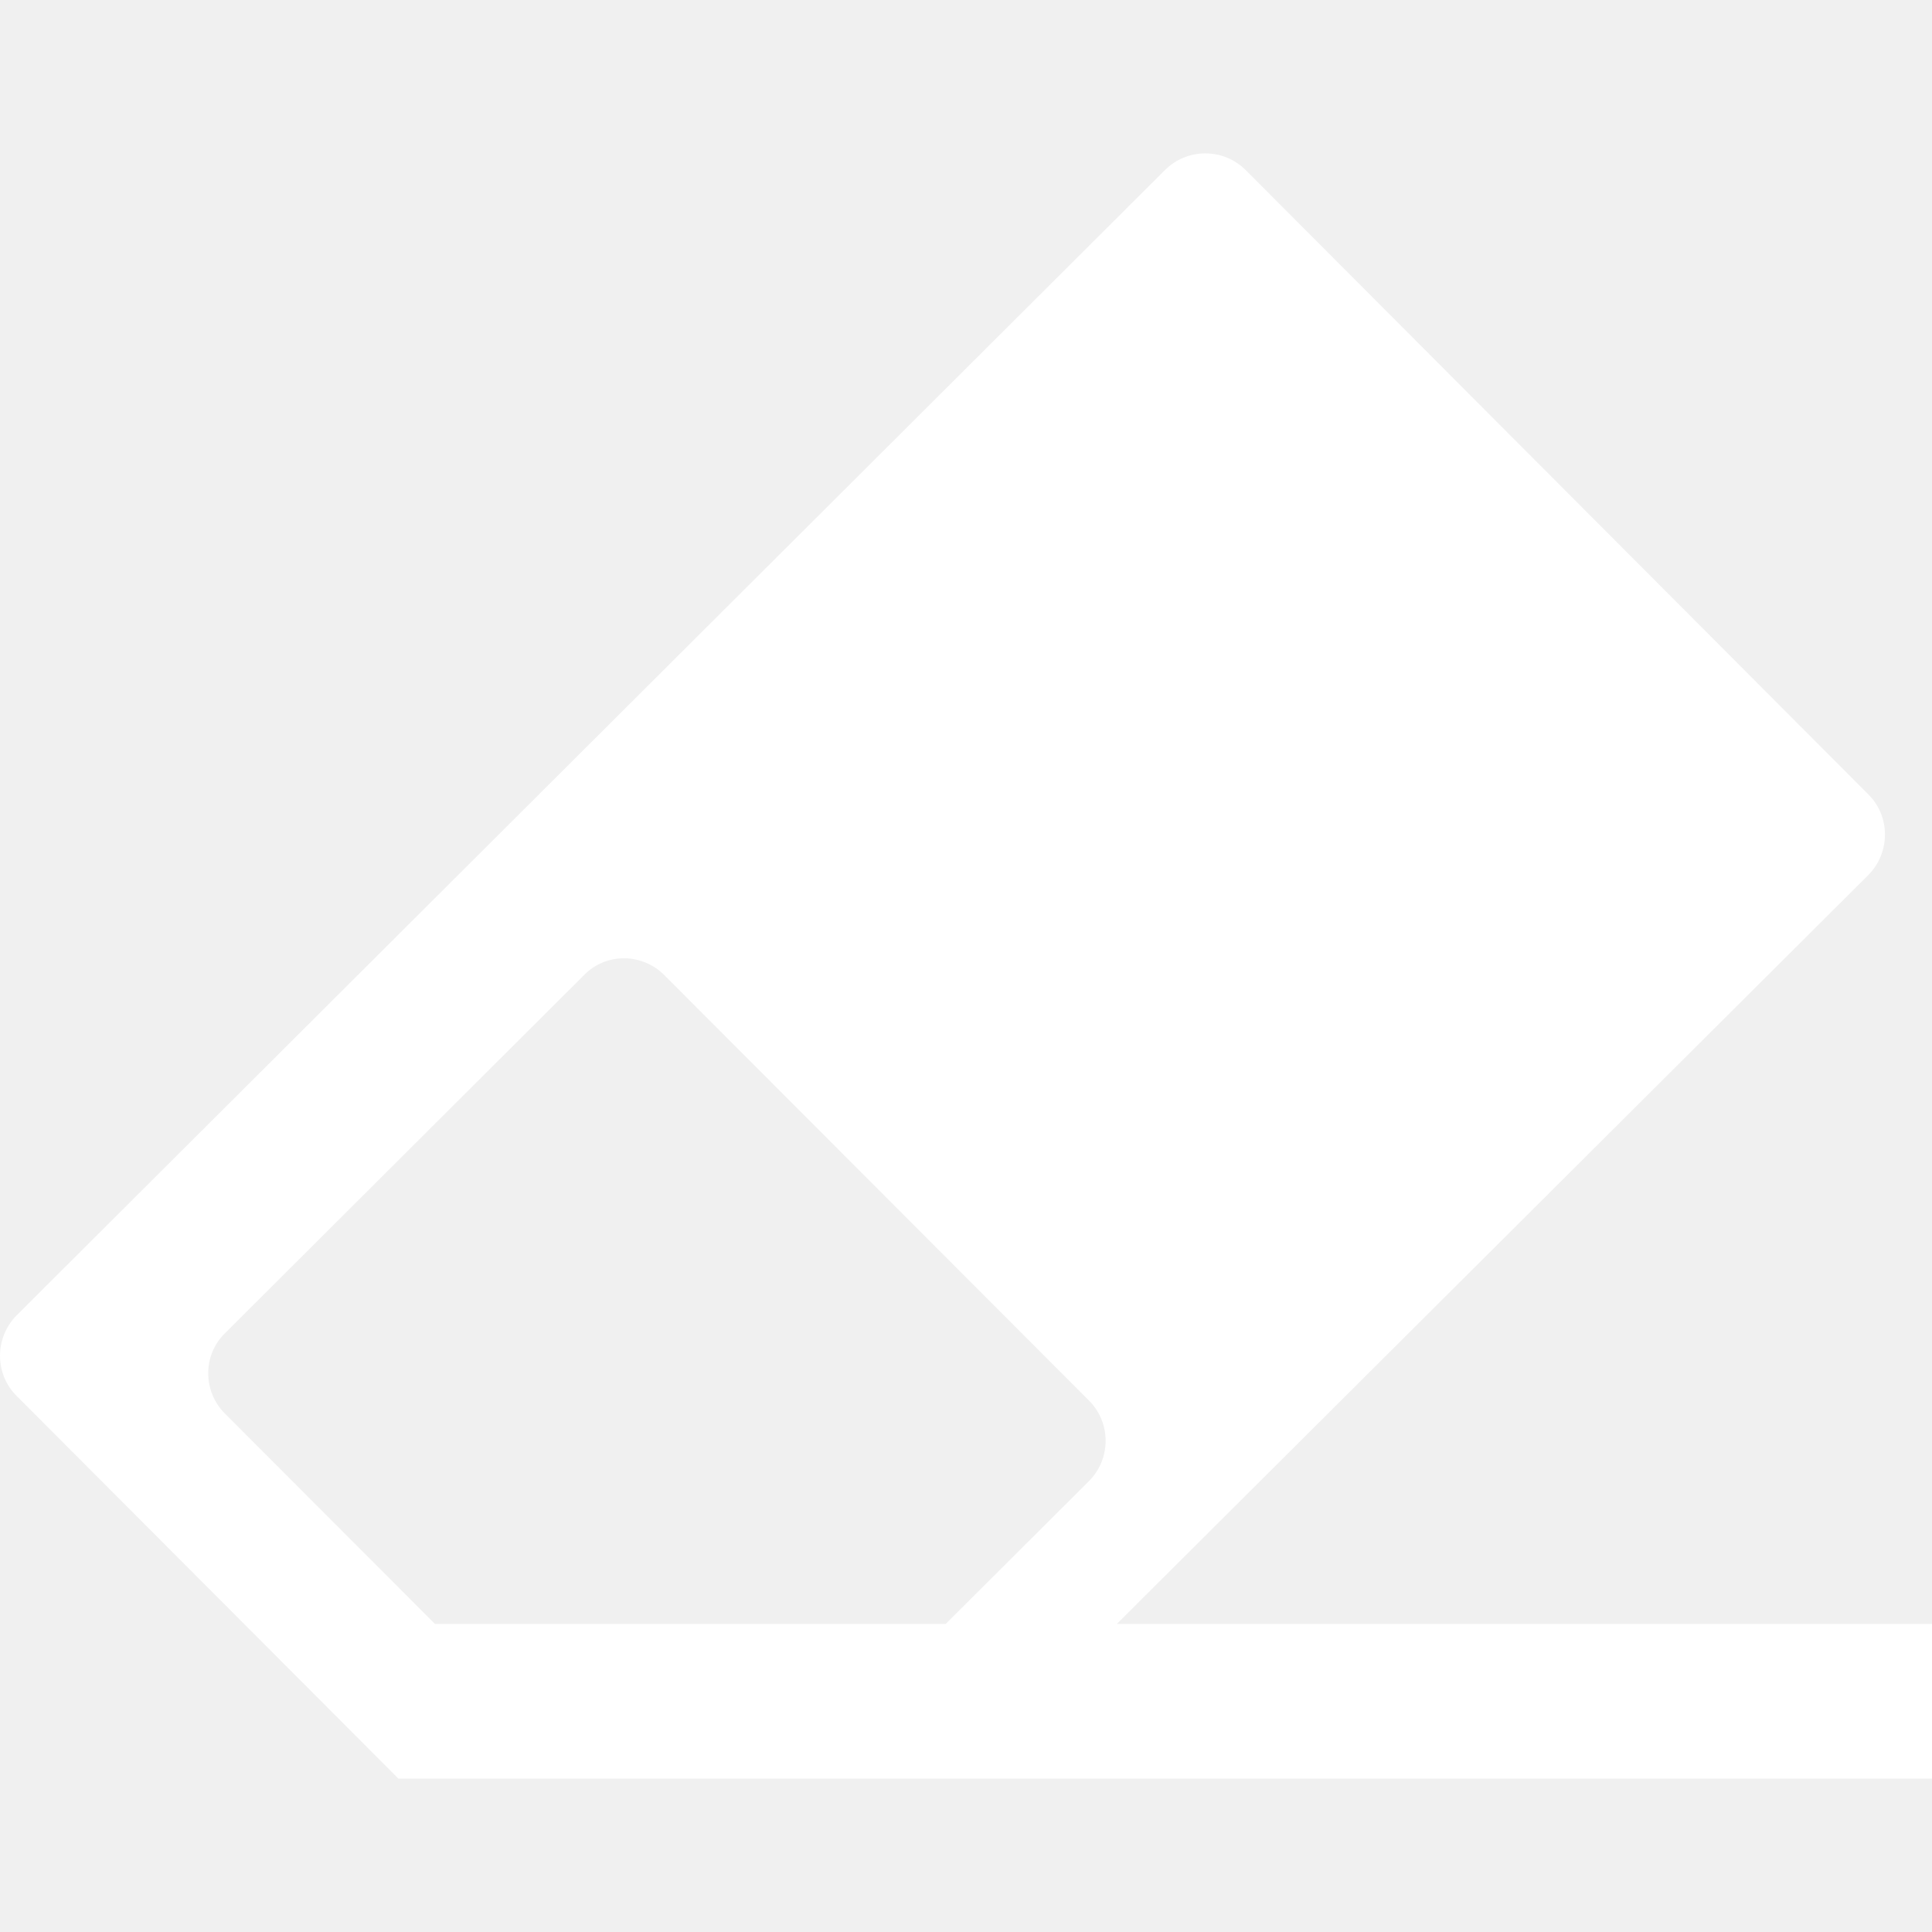
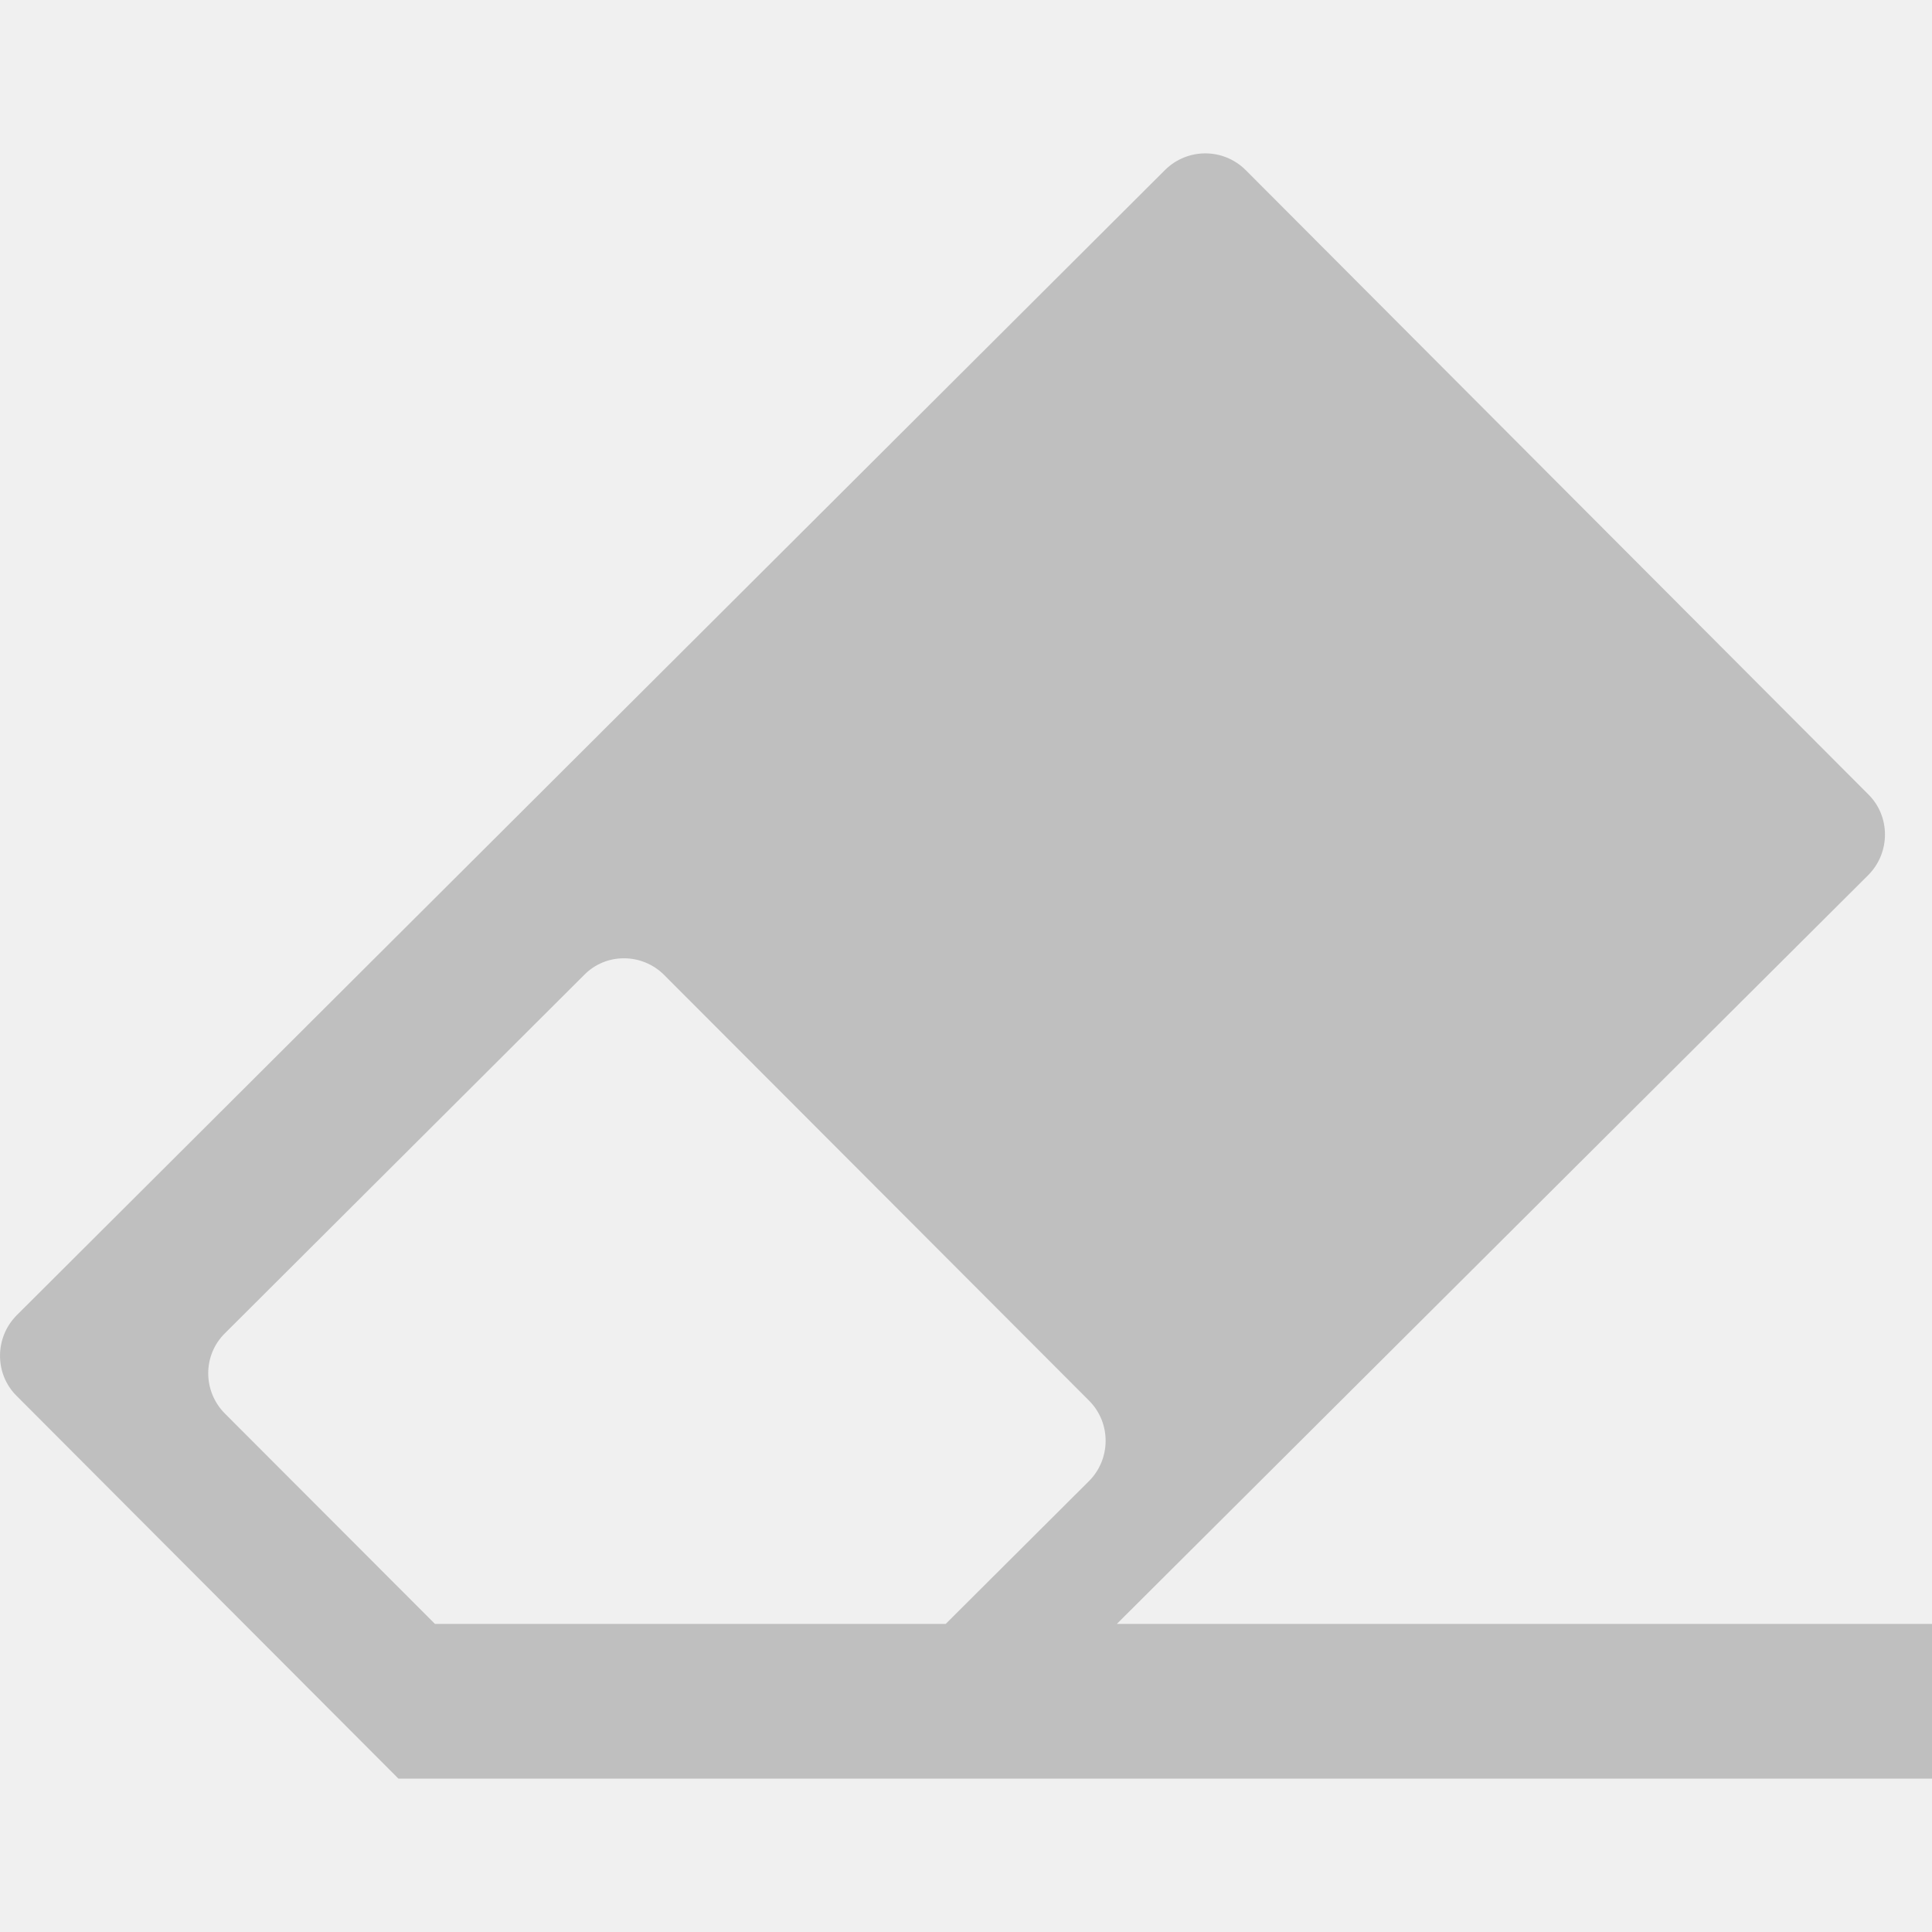
<svg xmlns="http://www.w3.org/2000/svg" width="16" height="16" viewBox="0 0 4.233 4.233" version="1.1" id="svg3026" xml:space="preserve">
  <defs id="defs3023" />
  <g id="layer1">
-     <path class="st0" d="M 0.953,3.558 H 2.072 L 2.386,3.245 c 0.048,-0.048 0.049,-0.127 3.387e-4,-0.176 L 1.455,2.136 C 1.407,2.088 1.328,2.087 1.28,2.136 L 0.493,2.921 c -0.049,0.048 -0.049,0.127 -3.44e-4,0.176 z m 1.494,0 h 1.786 v 0.339 H 2.107 1.732 1.291 0.885 0.873 L 0.036,3.058 c -0.048,-0.048 -0.048,-0.127 3.44e-4,-0.176 L 2.553,0.372 c 0.049,-0.048 0.127,-0.048 0.176,3.44e-4 L 4.094,1.741 c 0.048,0.048 0.048,0.127 -3.387e-4,0.176 z" id="path3036" style="stroke-width:0.034;fill:#ffffff;fill-opacity:1" />
+     <path class="st0" d="M 0.953,3.558 H 2.072 L 2.386,3.245 c 0.048,-0.048 0.049,-0.127 3.387e-4,-0.176 L 1.455,2.136 C 1.407,2.088 1.328,2.087 1.28,2.136 L 0.493,2.921 c -0.049,0.048 -0.049,0.127 -3.44e-4,0.176 z m 1.494,0 h 1.786 v 0.339 H 2.107 1.732 1.291 0.885 0.873 L 0.036,3.058 c -0.048,-0.048 -0.048,-0.127 3.44e-4,-0.176 L 2.553,0.372 c 0.049,-0.048 0.127,-0.048 0.176,3.44e-4 L 4.094,1.741 c 0.048,0.048 0.048,0.127 -3.387e-4,0.176 z" id="path3036" style="stroke-width:0.034;fill:#bfbfbf;fill-opacity:1" />
  </g>
  <style type="text/css" id="style3034">.st0{fill-rule:evenodd;clip-rule:evenodd;}</style>
</svg>
